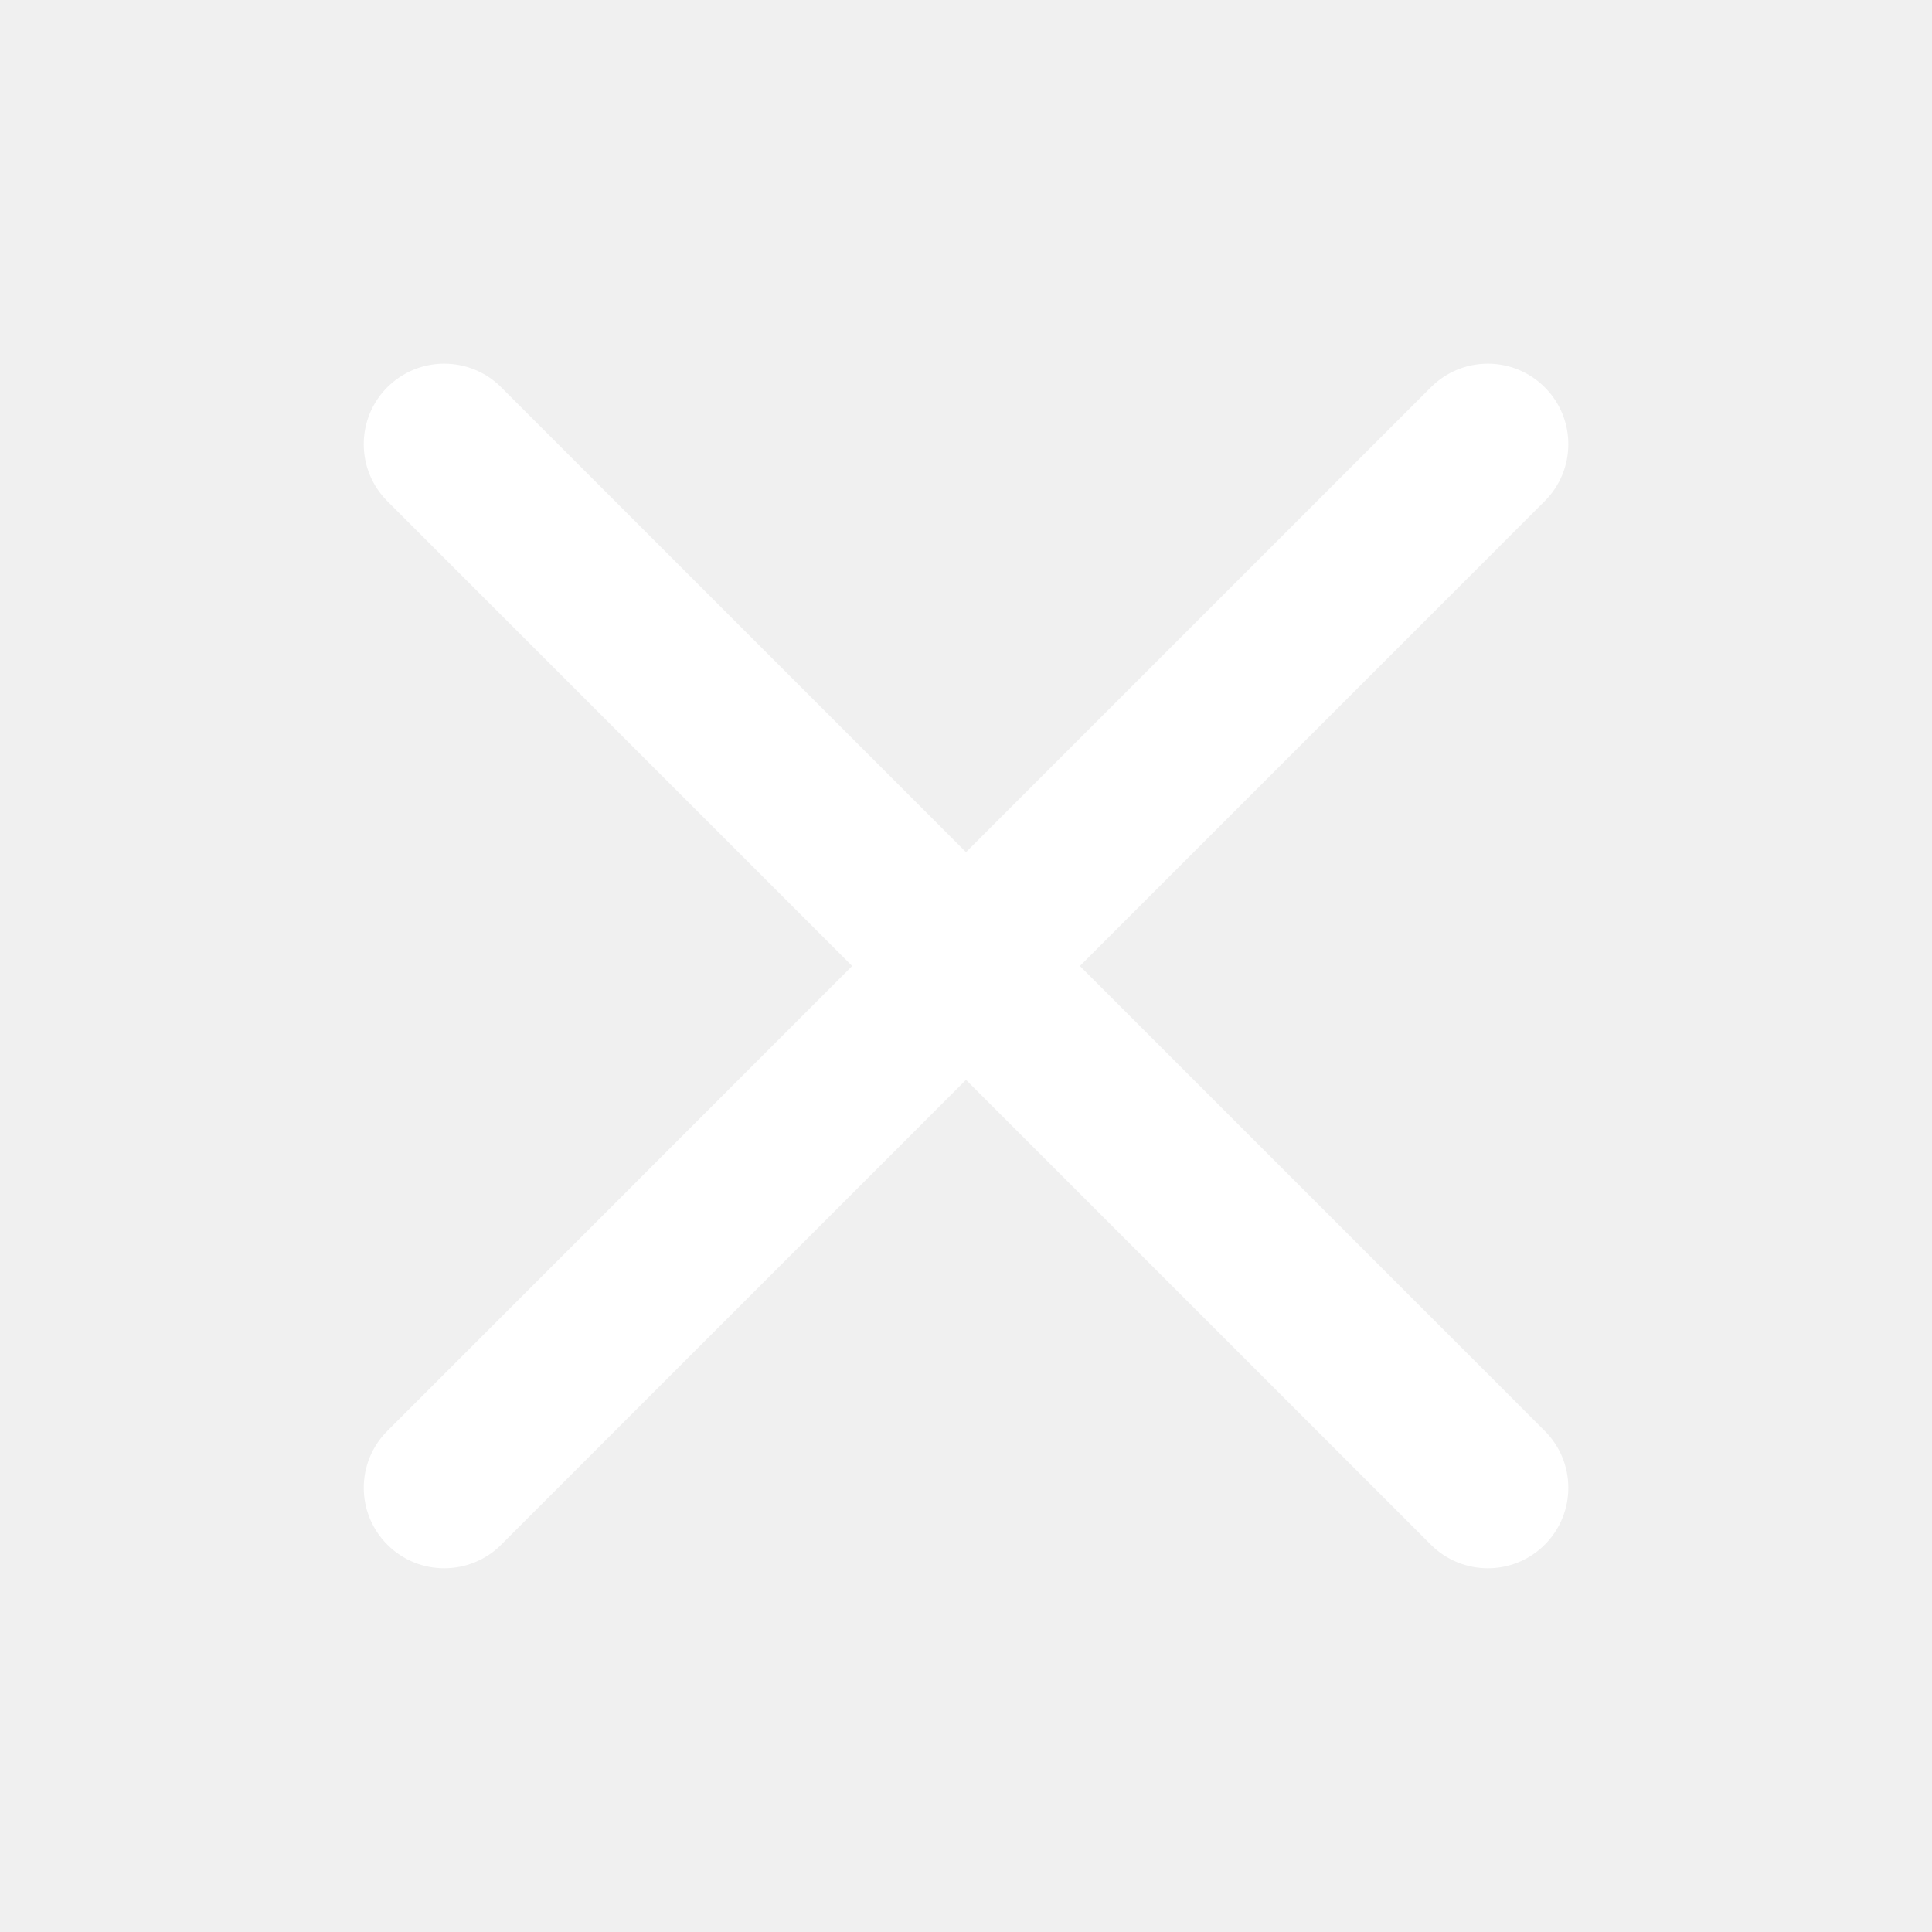
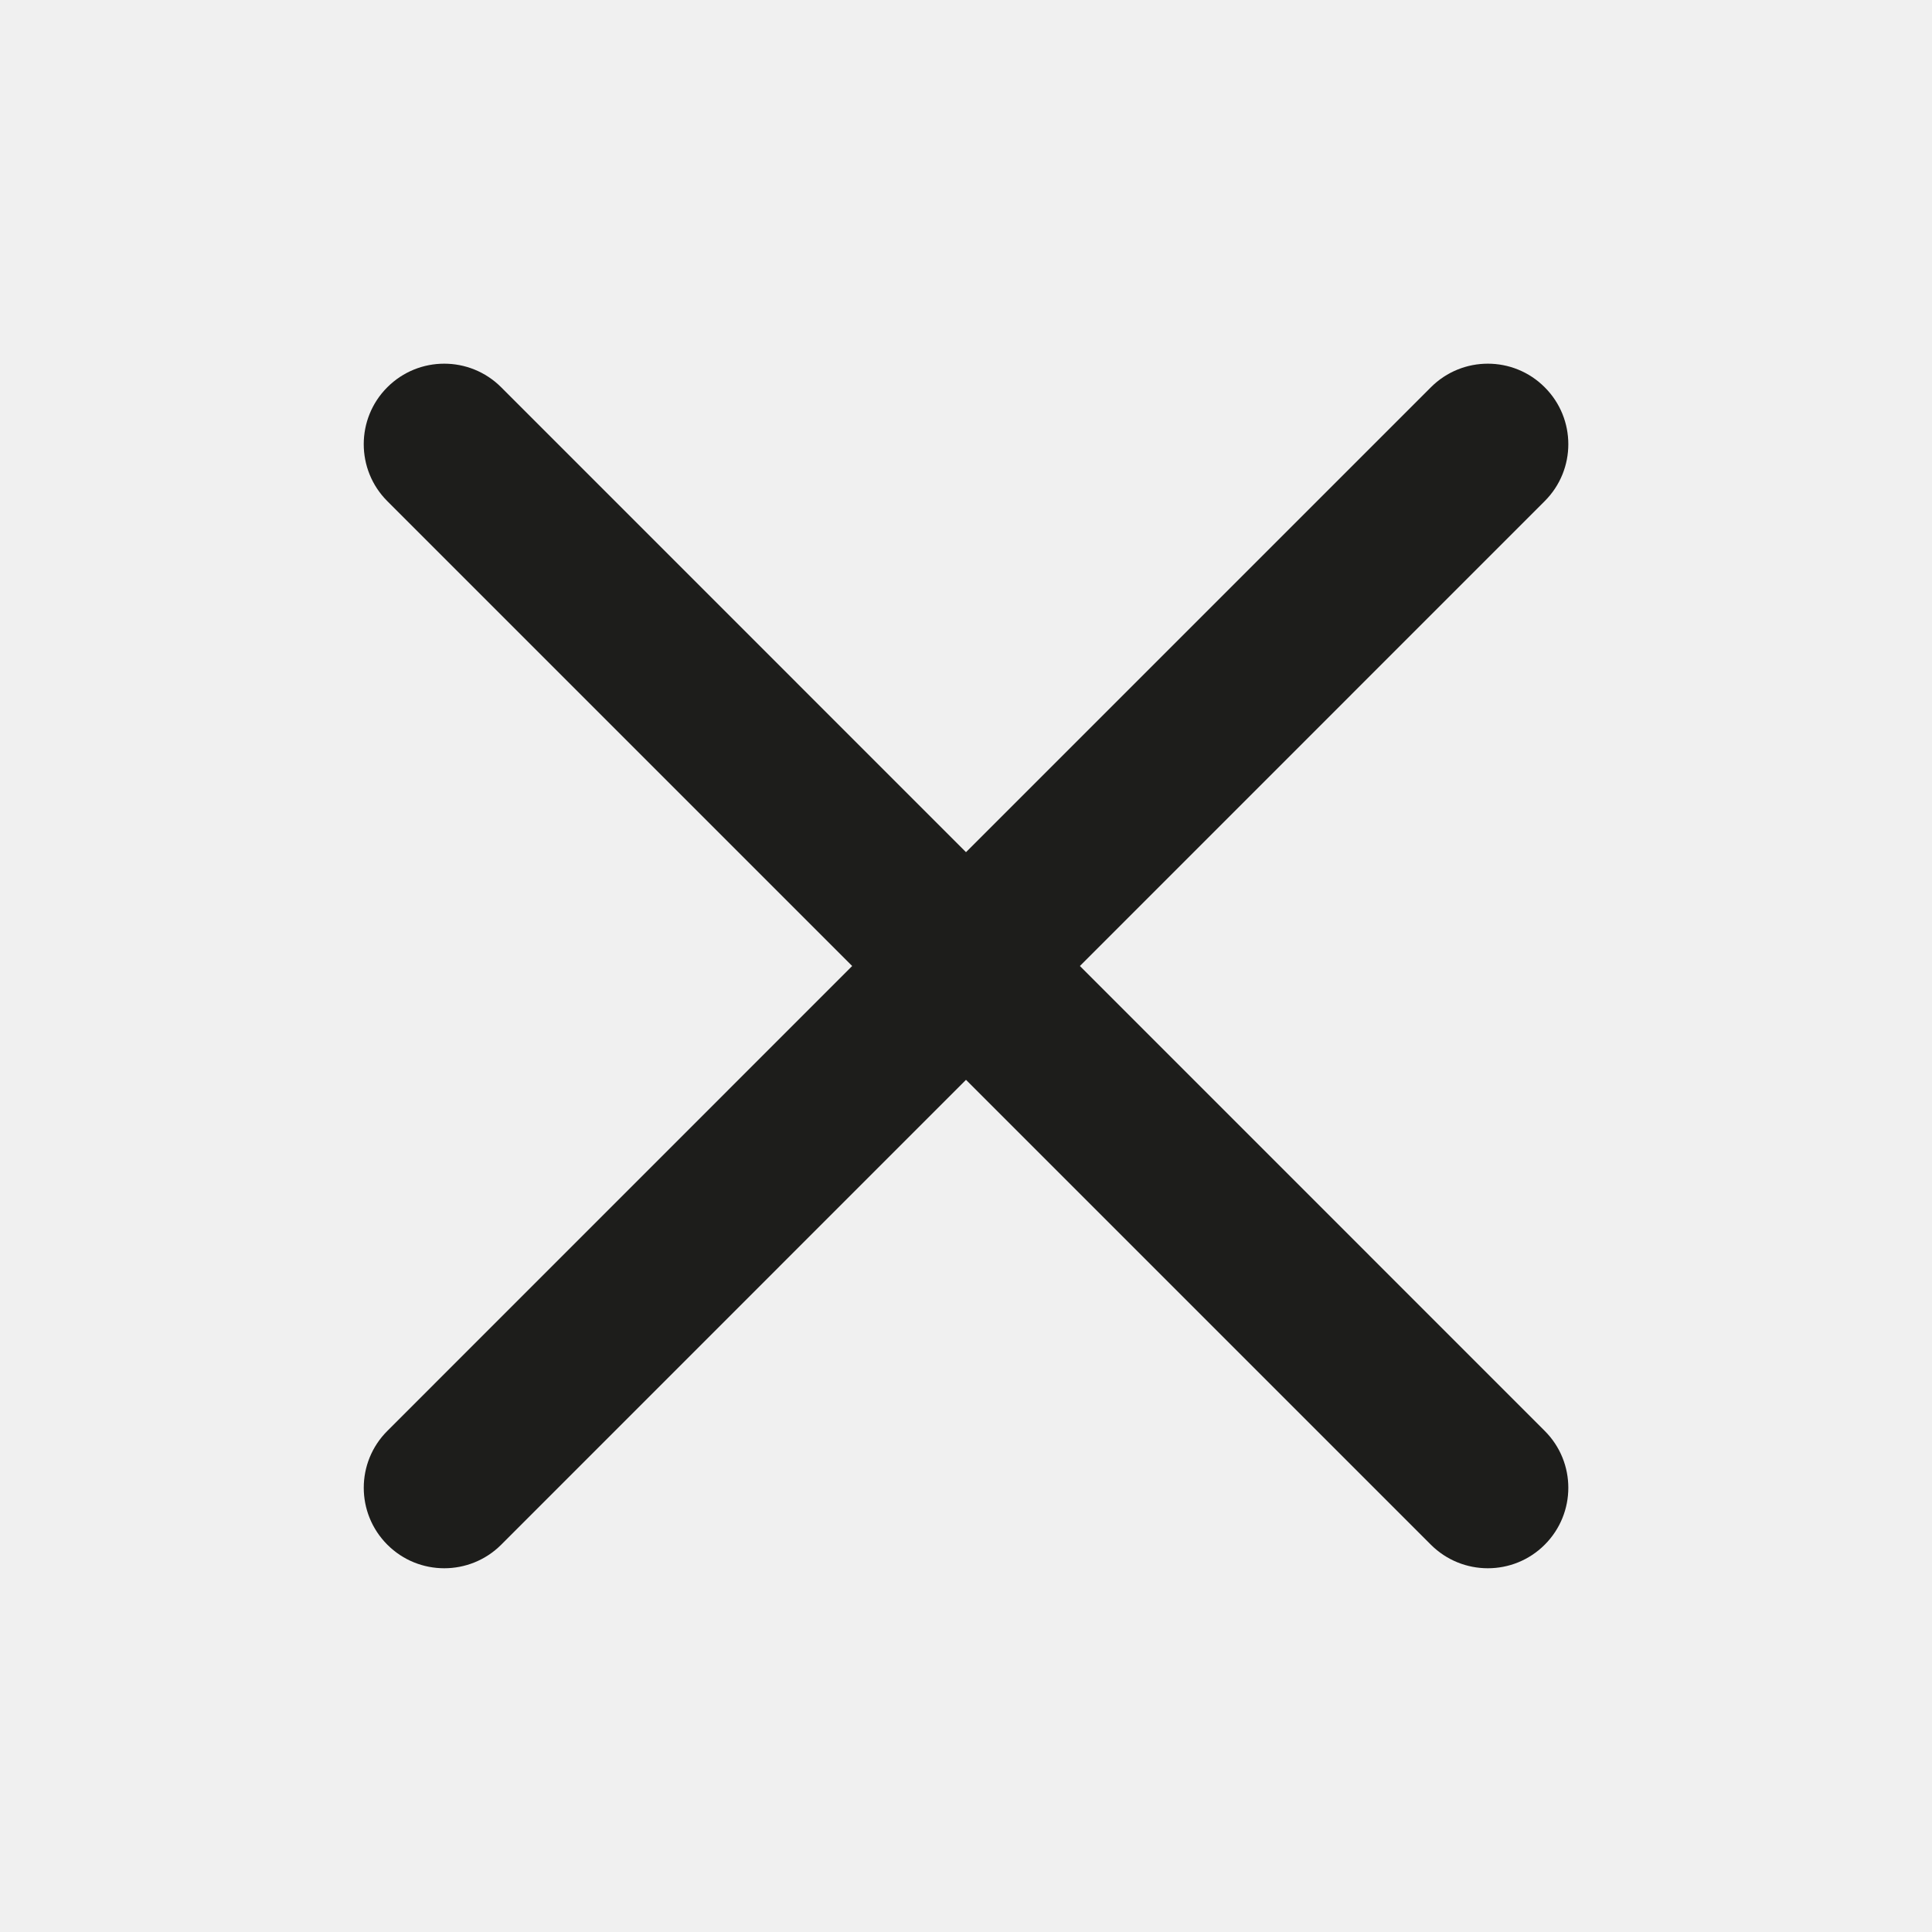
<svg xmlns="http://www.w3.org/2000/svg" width="24px" height="24px" viewBox="0 0 24 24" fill="none" version="1.1" id="svg4">
  <defs id="defs8" />
-   <path d="M6.226 4.811C5.835 4.42 5.202 4.42 4.811 4.811C4.421 5.201 4.421 5.835 4.811 6.225L10.586 12L4.812 17.775C4.421 18.165 4.421 18.798 4.812 19.189C5.202 19.579 5.835 19.579 6.226 19.189L12 13.414L17.775 19.189C18.166 19.579 18.799 19.579 19.189 19.189C19.58 18.798 19.58 18.165 19.189 17.775L13.415 12L19.189 6.225C19.58 5.835 19.58 5.201 19.189 4.811C18.799 4.42 18.166 4.42 17.775 4.811L12 10.586L6.226 4.811Z" fill="black" id="path2" style="fill:#ffffff" />
+   <path d="M6.226 4.811C5.835 4.42 5.202 4.42 4.811 4.811C4.421 5.201 4.421 5.835 4.811 6.225L10.586 12L4.812 17.775C4.421 18.165 4.421 18.798 4.812 19.189C5.202 19.579 5.835 19.579 6.226 19.189L12 13.414L17.775 19.189C18.166 19.579 18.799 19.579 19.189 19.189C19.58 18.798 19.58 18.165 19.189 17.775L13.415 12L19.189 6.225C19.58 5.835 19.58 5.201 19.189 4.811C18.799 4.42 18.166 4.42 17.775 4.811L12 10.586L6.226 4.811Z" fill="black" id="path2" style="fill:#1d1d1b;fill-opacity:1" />
</svg>
